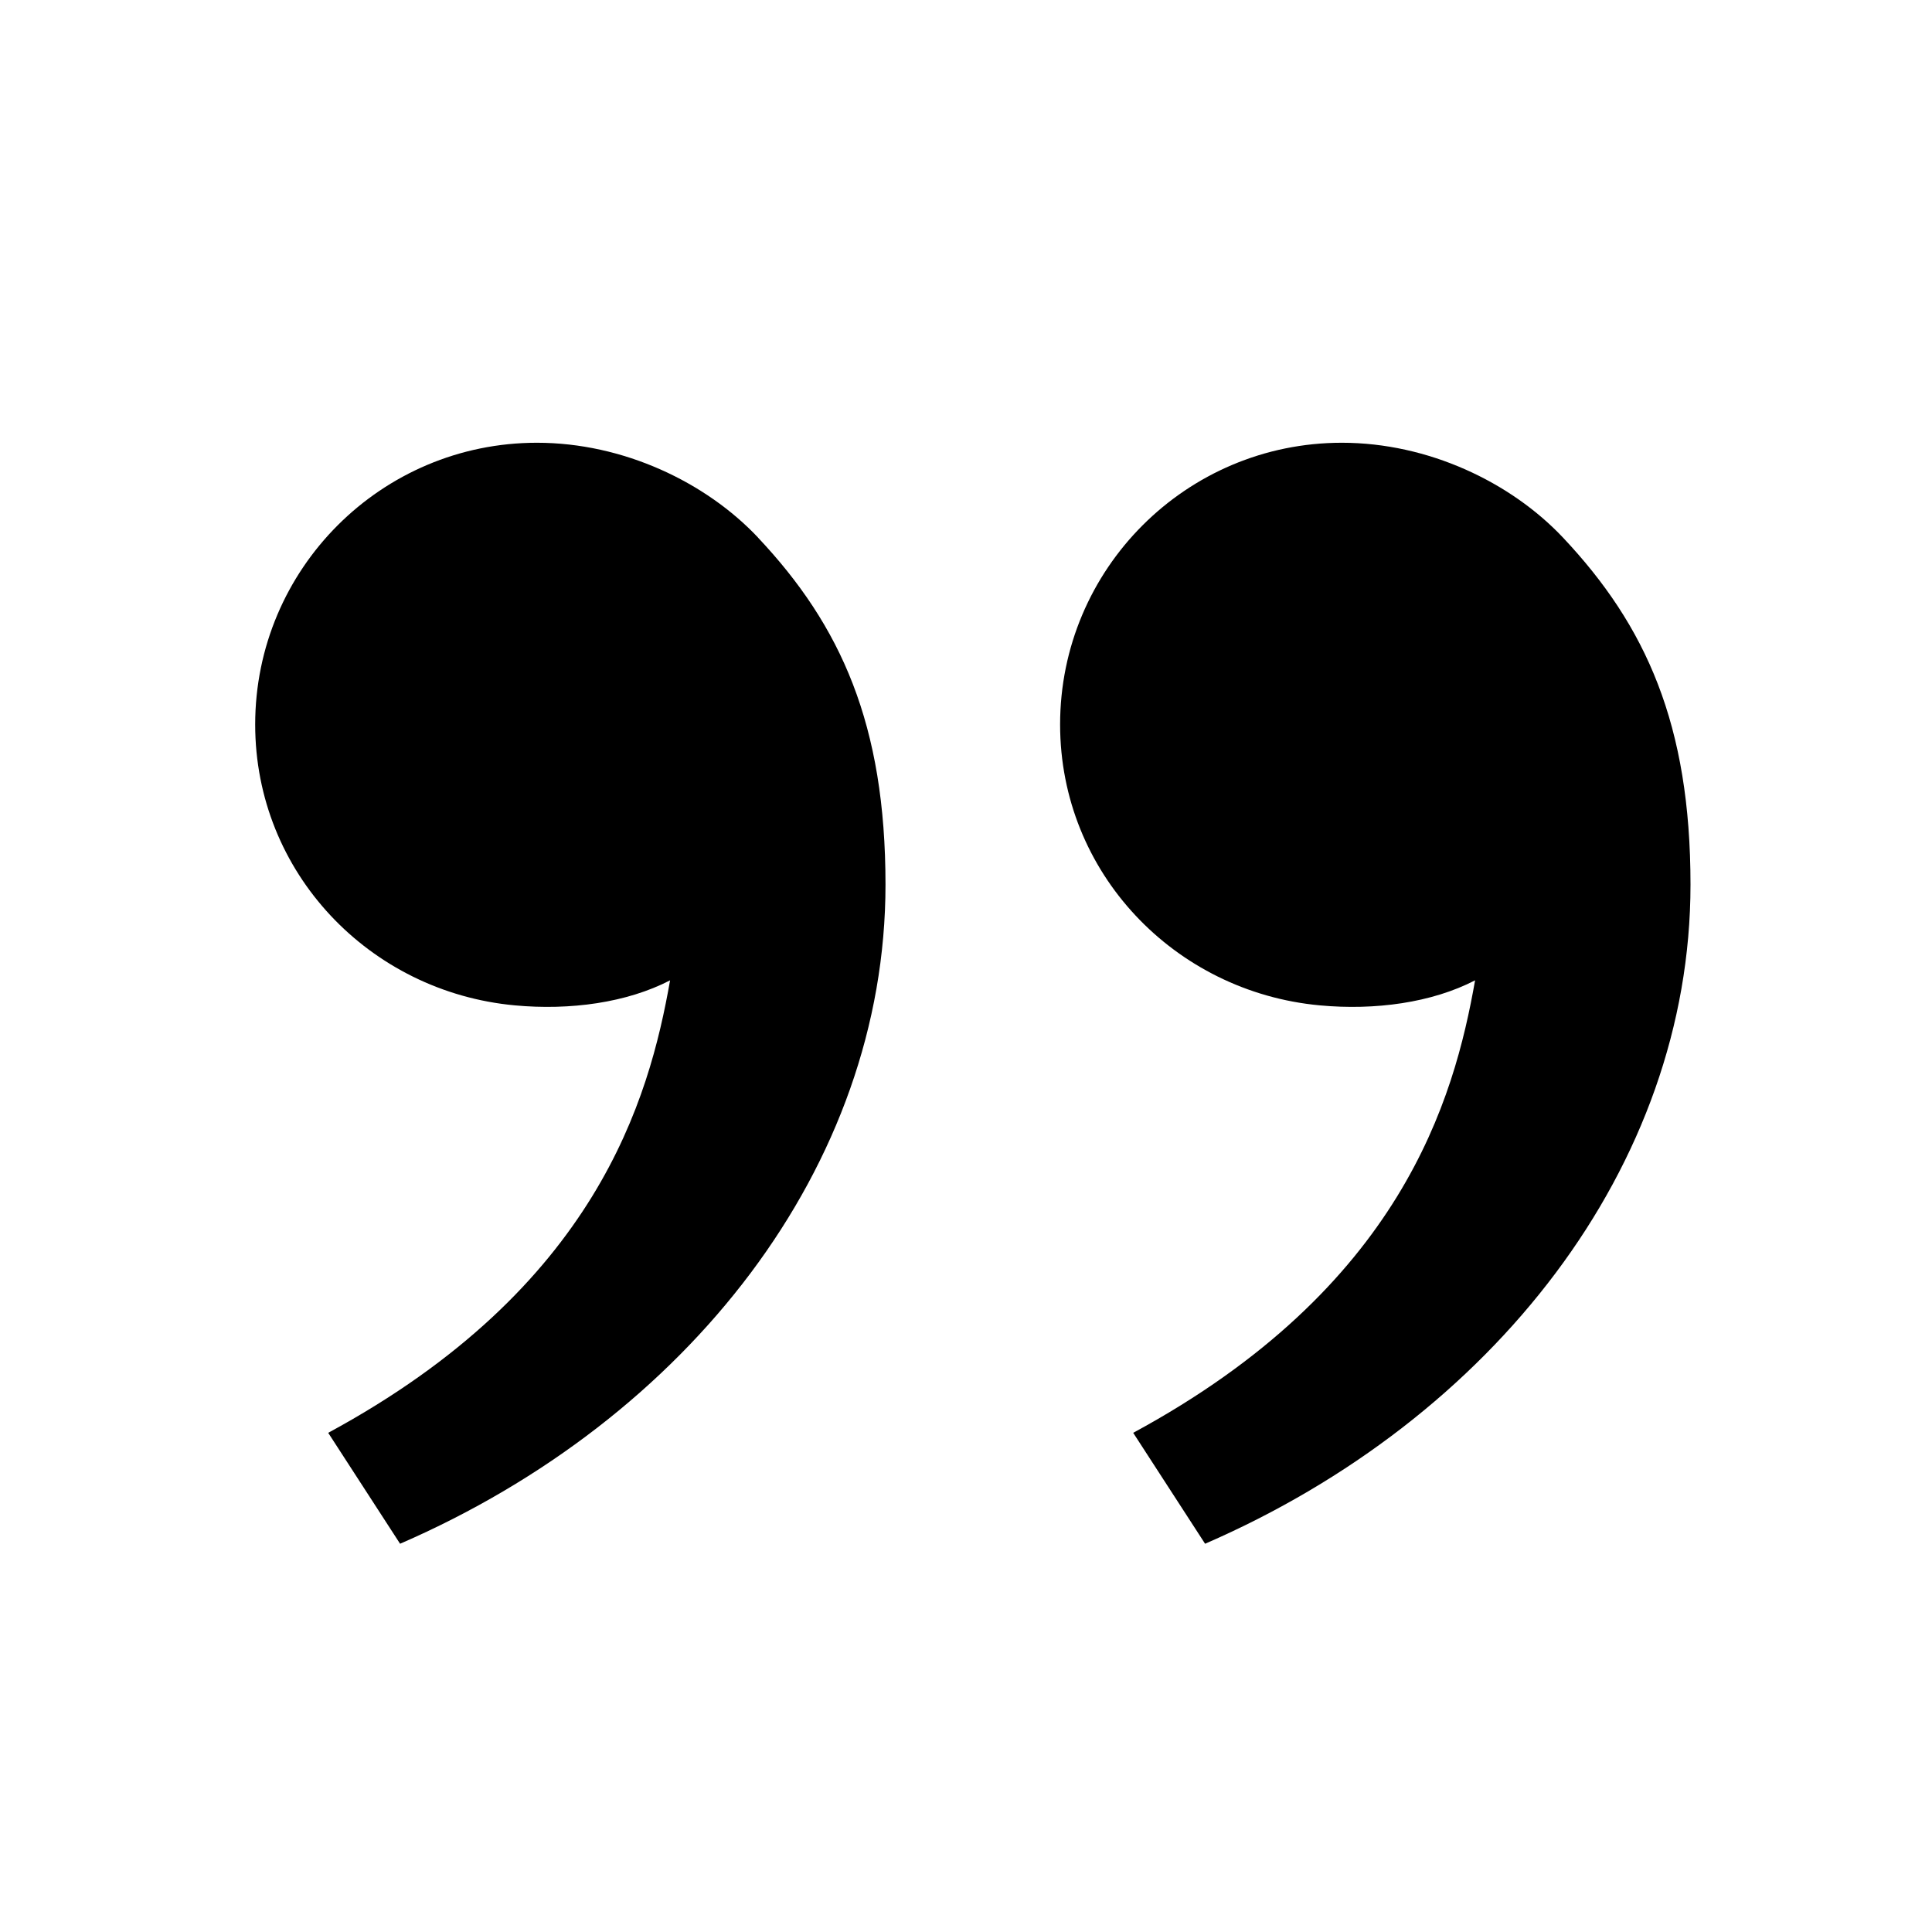
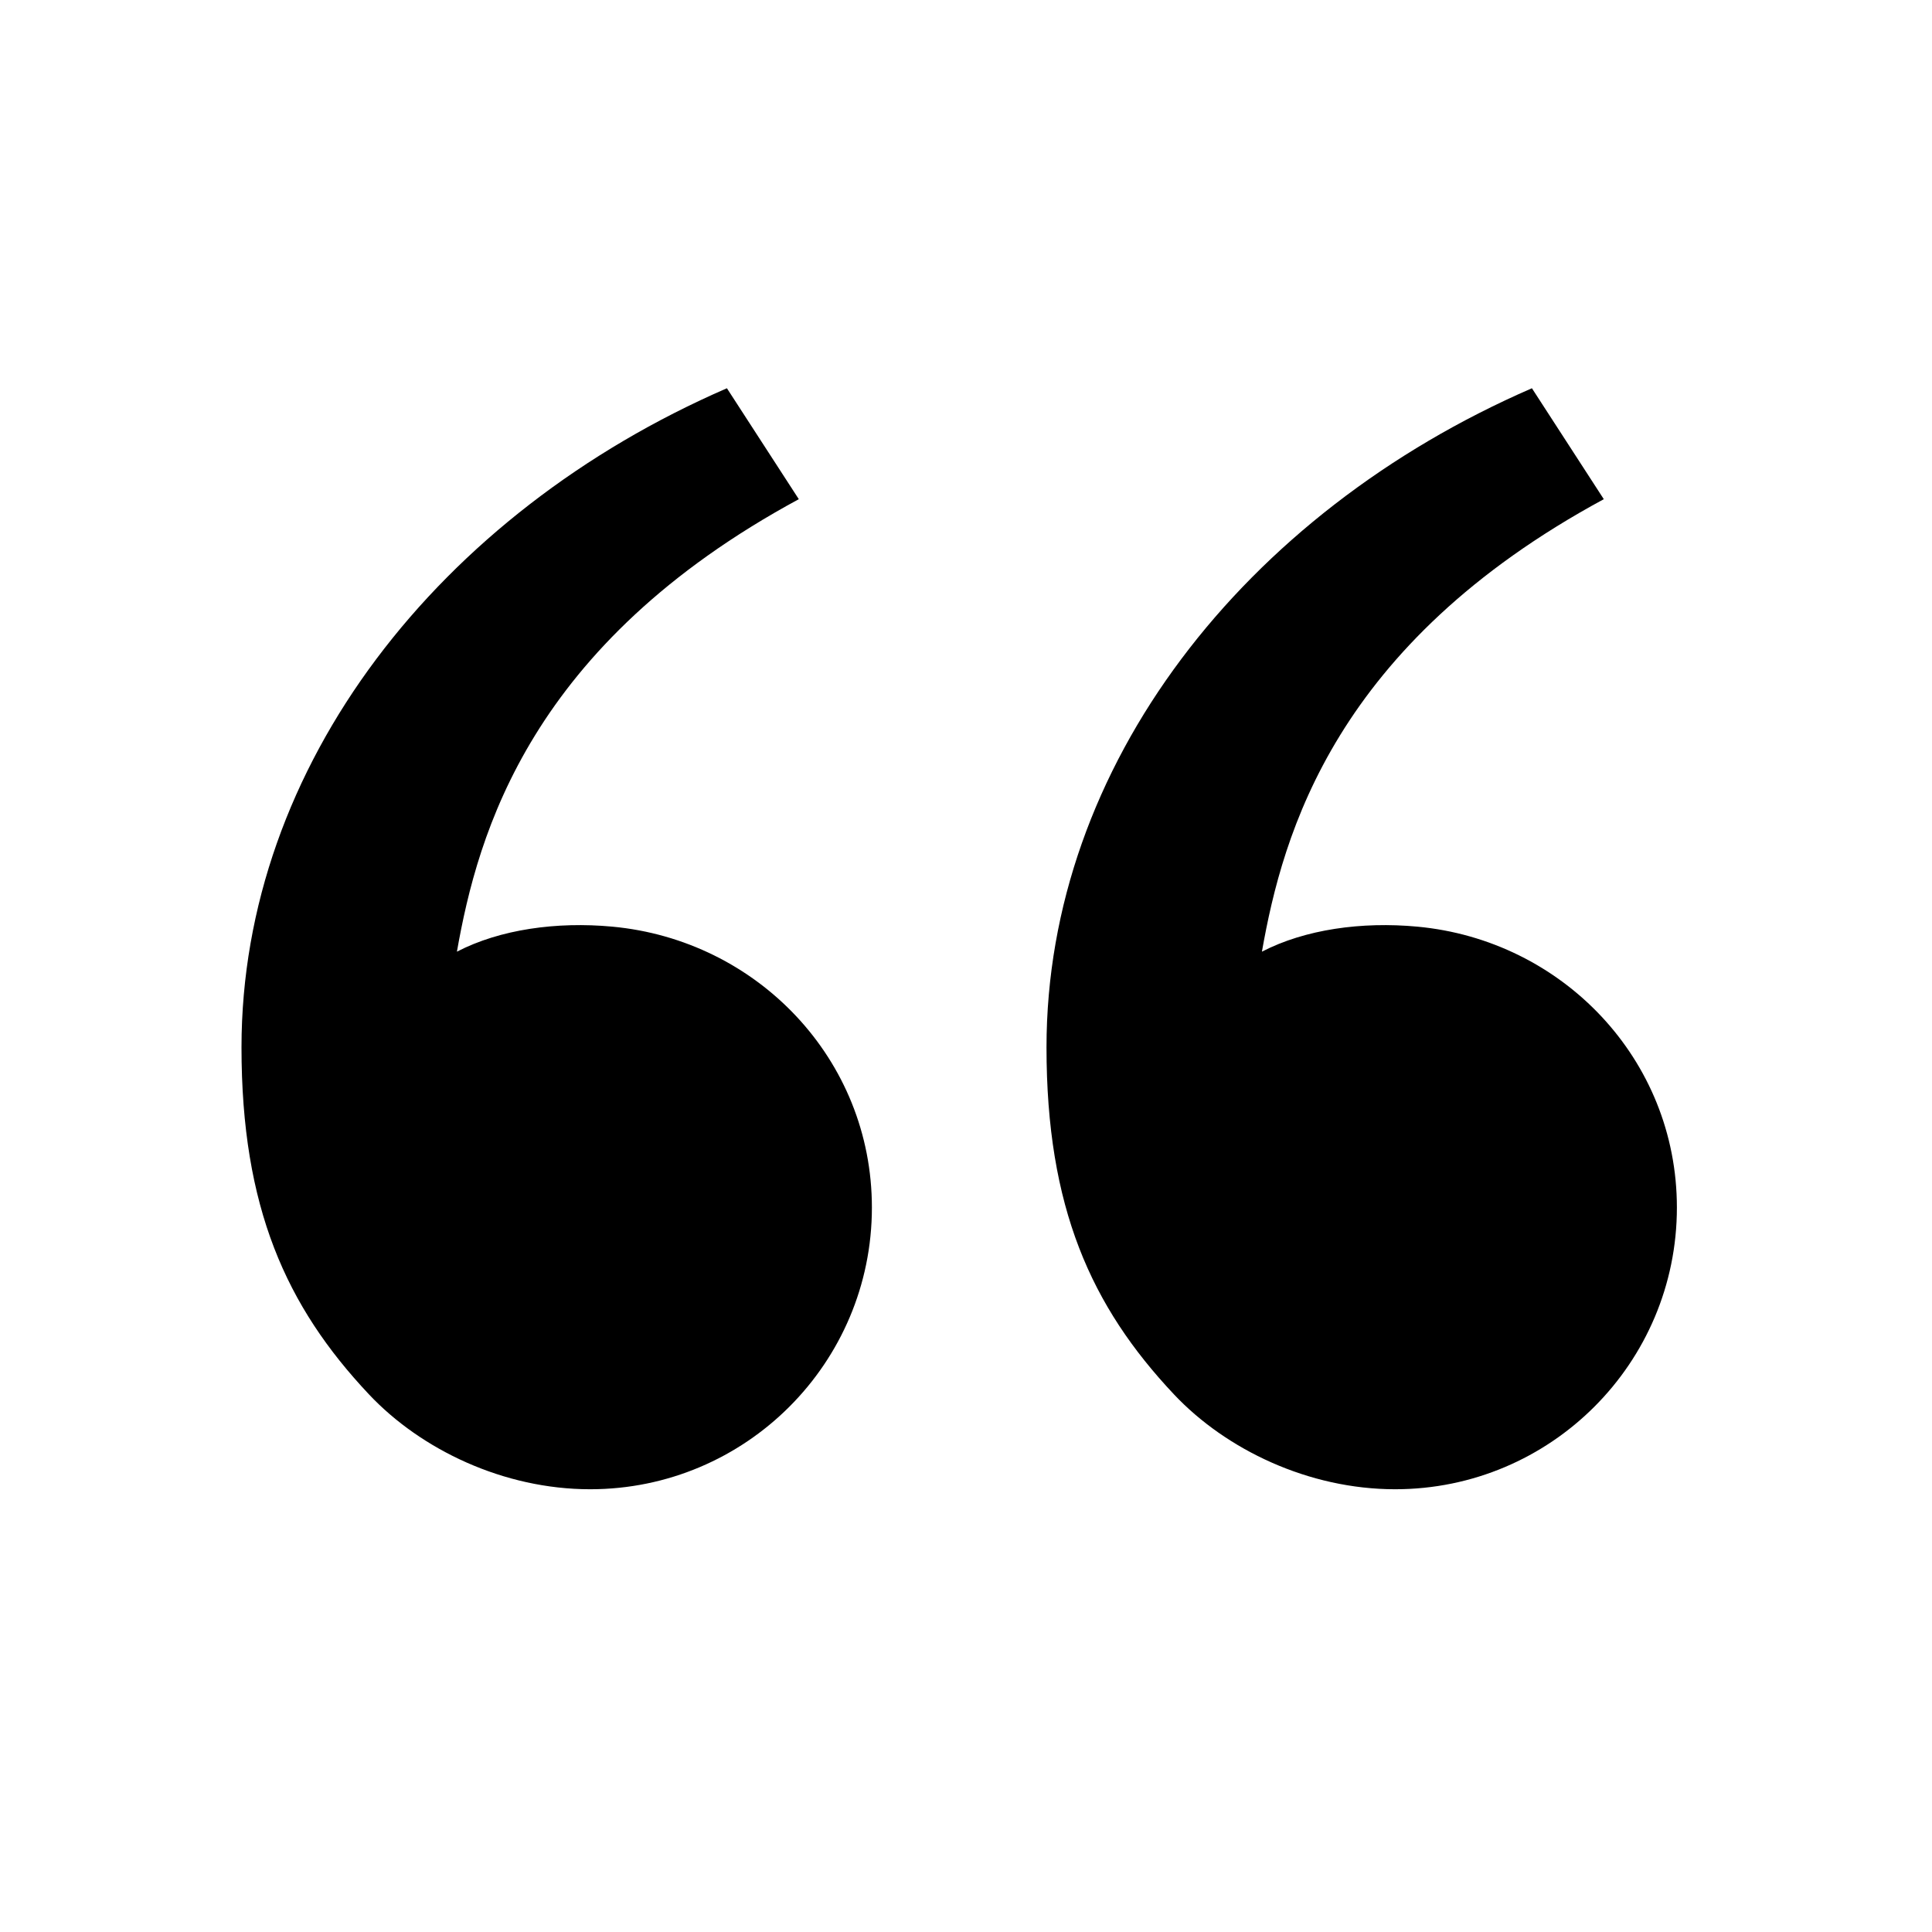
<svg xmlns="http://www.w3.org/2000/svg" width="800px" height="800px" viewBox="0 0 24 24">
  <g>
    <path fill="none" d="M0 0h24v24H0z" />
-     <path d="M19.417 6.679C20.447 7.773 21 9 21 10.989c0 3.5-2.457 6.637-6.03 8.188l-.893-1.378c3.335-1.804 3.987-4.145 4.247-5.621-.537.278-1.24.375-1.929.311-1.804-.167-3.226-1.648-3.226-3.489a3.5 3.5 0 0 1 3.5-3.5c1.073 0 2.099.49 2.748 1.179zm-10 0C10.447 7.773 11 9 11 10.989c0 3.5-2.457 6.637-6.03 8.188l-.893-1.378c3.335-1.804 3.987-4.145 4.247-5.621-.537.278-1.24.375-1.929.311C4.591 12.322 3.17 10.841 3.17 9a3.5 3.5 0 0 1 3.5-3.5c1.073 0 2.099.49 2.748 1.179z" />
+     <path d="M4.583 17.321C3.553 16.227 3 15 3 13.011c0-3.5 2.457-6.637 6.03-8.188l.893 1.378c-3.335 1.804-3.987 4.145-4.247 5.621.537-.278 1.24-.375 1.929-.311 1.804.167 3.226 1.648 3.226 3.489a3.5 3.5 0 0 1-3.5 3.5c-1.073 0-2.099-.49-2.748-1.179zm10 0C13.553 16.227 13 15 13 13.011c0-3.5 2.457-6.637 6.03-8.188l.893 1.378c-3.335 1.804-3.987 4.145-4.247 5.621.537-.278 1.24-.375 1.929-.311 1.804.167 3.226 1.648 3.226 3.489a3.5 3.5 0 0 1-3.5 3.5c-1.073 0-2.099-.49-2.748-1.179z" />
  </g>
</svg>
